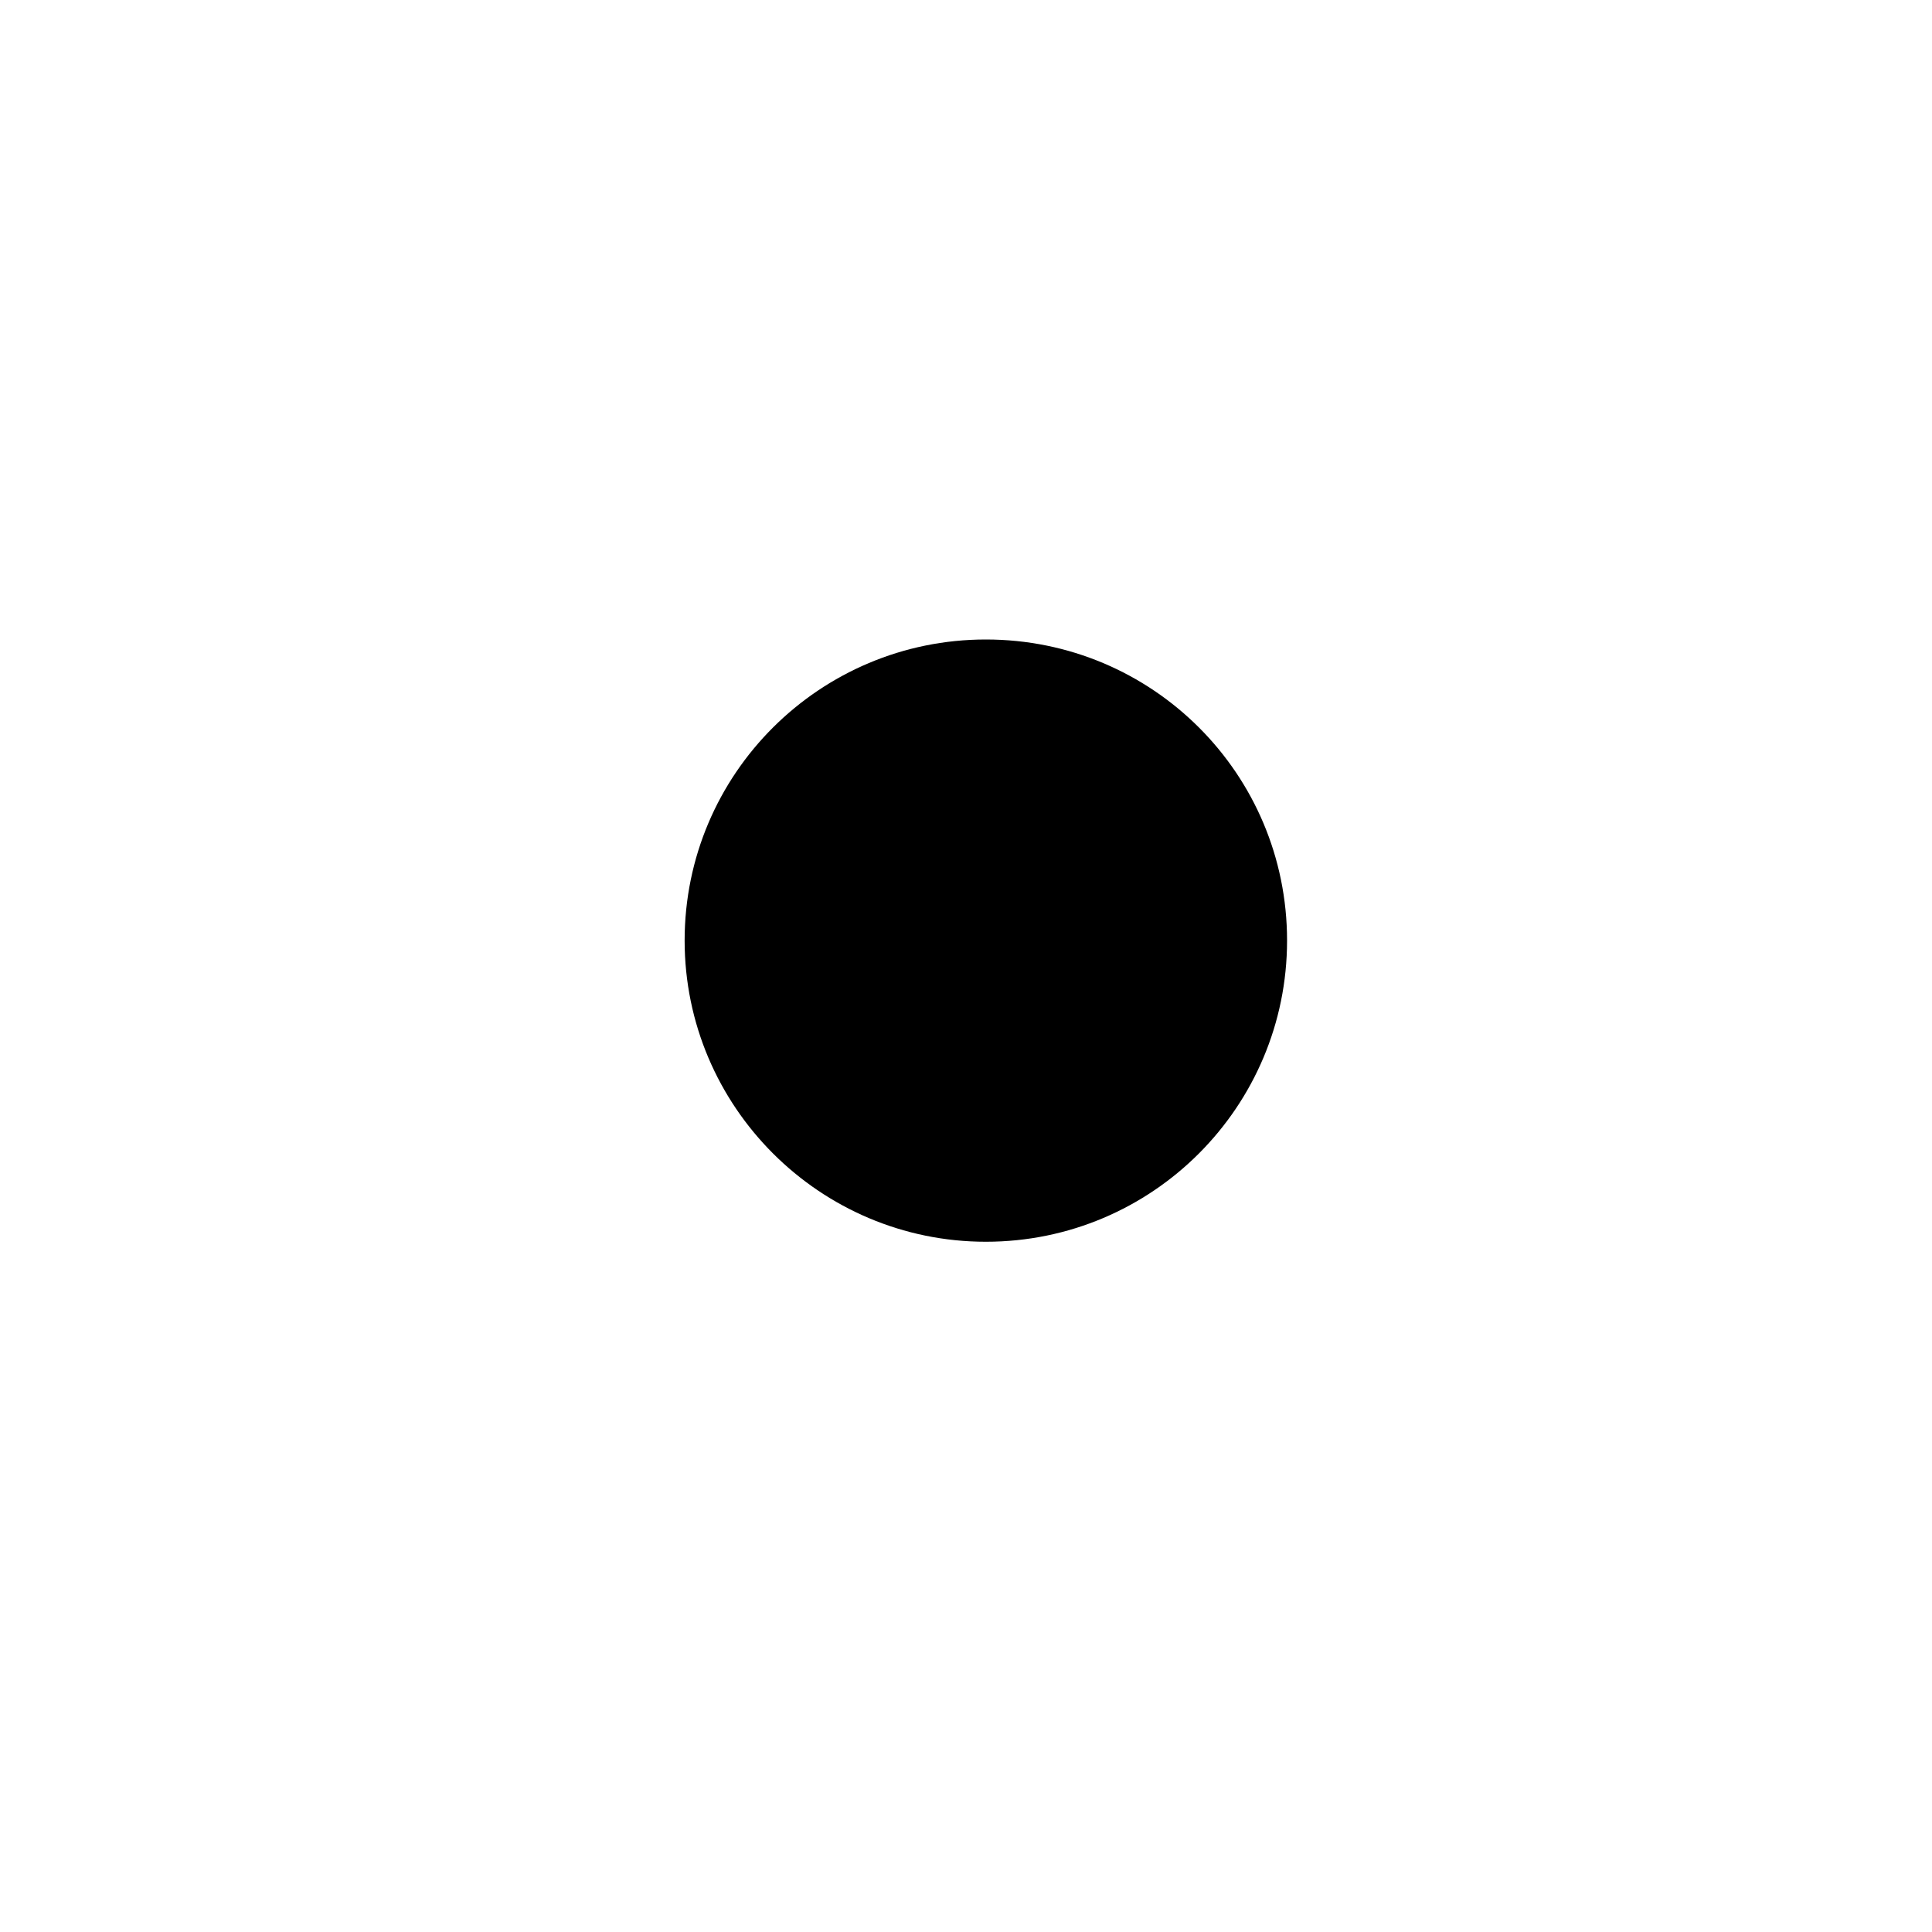
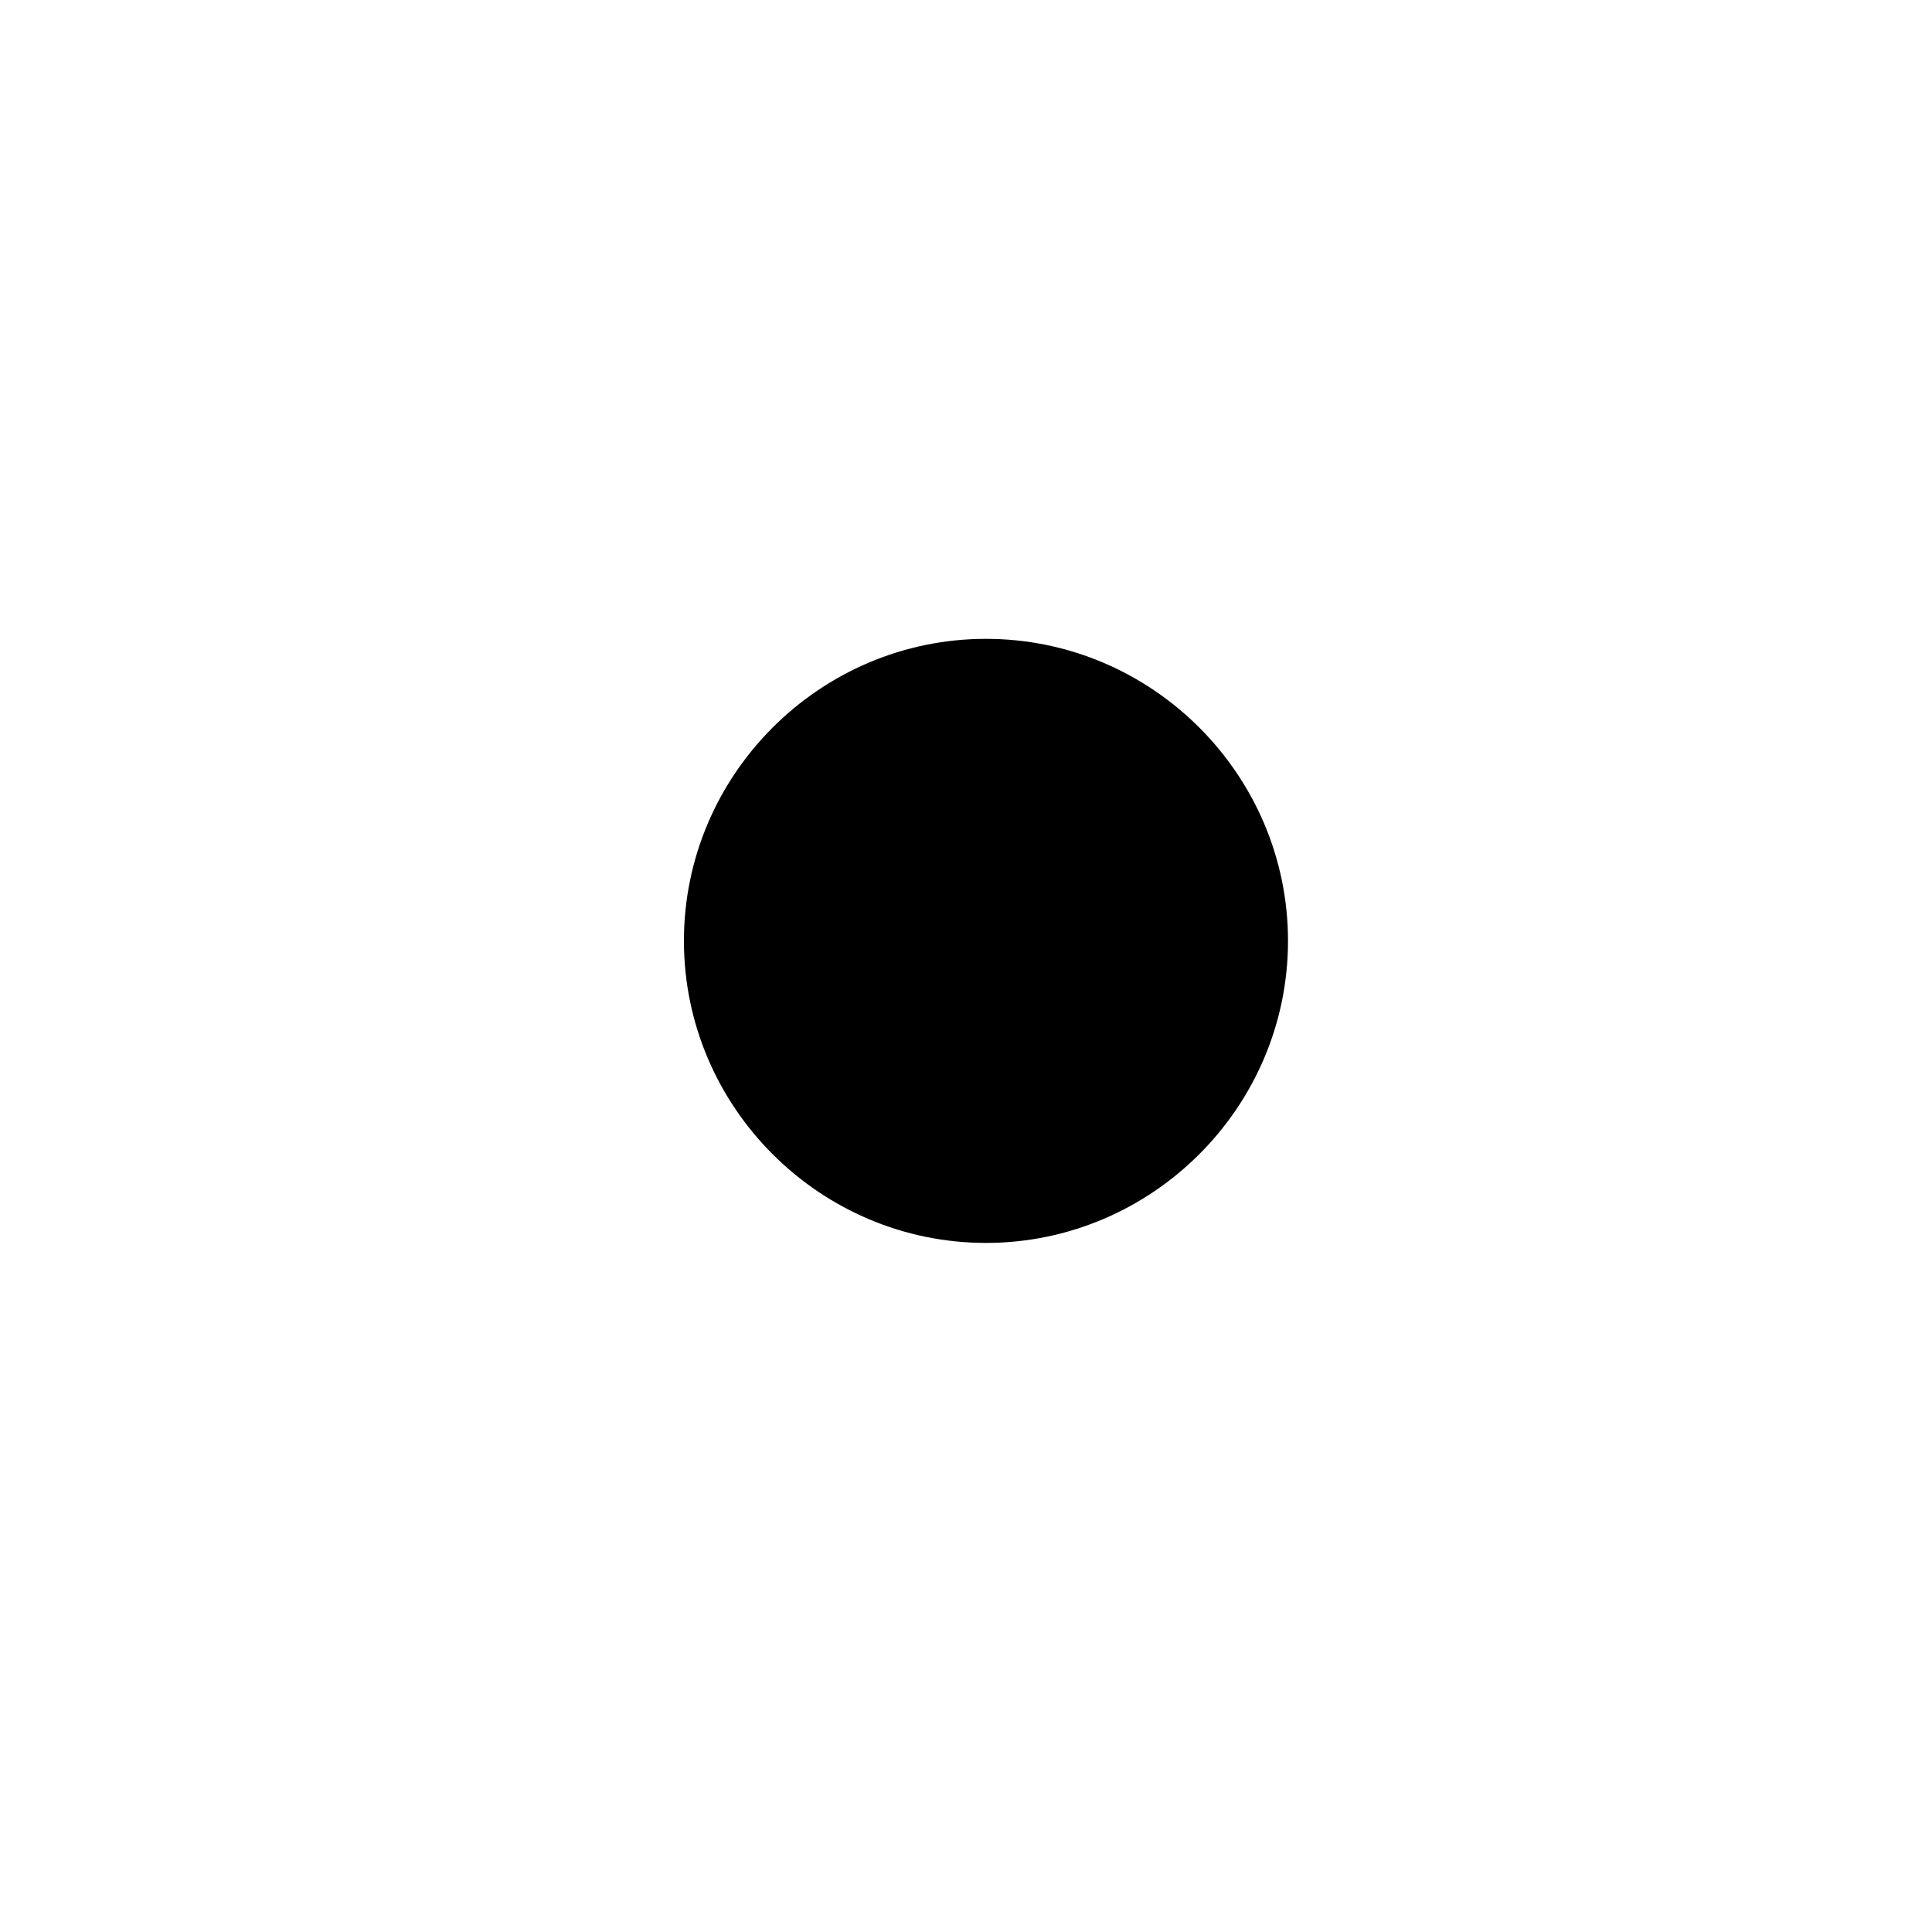
- <svg xmlns="http://www.w3.org/2000/svg" width="11px" height="11px" viewBox="0 0 11 11" version="1.1">
+ <svg xmlns="http://www.w3.org/2000/svg" width="3px" height="3px" viewBox="0 0 3 3" version="1.1">
  <g id="surface1">
-     <path style=" stroke:none;fill-rule:nonzero;fill:rgb(0%,0%,0%);fill-opacity:1;" d="M 7.328 5.355 C 7.328 6.301 6.562 7.07 5.613 7.07 C 4.668 7.07 3.898 6.301 3.898 5.355 C 3.898 4.406 4.668 3.641 5.613 3.641 C 6.562 3.641 7.328 4.406 7.328 5.355 Z M 7.328 5.355 " />
+     <path style=" stroke:none;fill-rule:nonzero;fill:rgb(0%,0%,0%);fill-opacity:1;" d="M 2 1.461 C 2 1.719 1.789 1.93 1.531 1.93 C 1.273 1.93 1.062 1.719 1.062 1.461 C 1.062 1.203 1.273 0.992 1.531 0.992 C 1.789 0.992 2 1.203 2 1.461 Z M 2 1.461 " />
  </g>
</svg>
